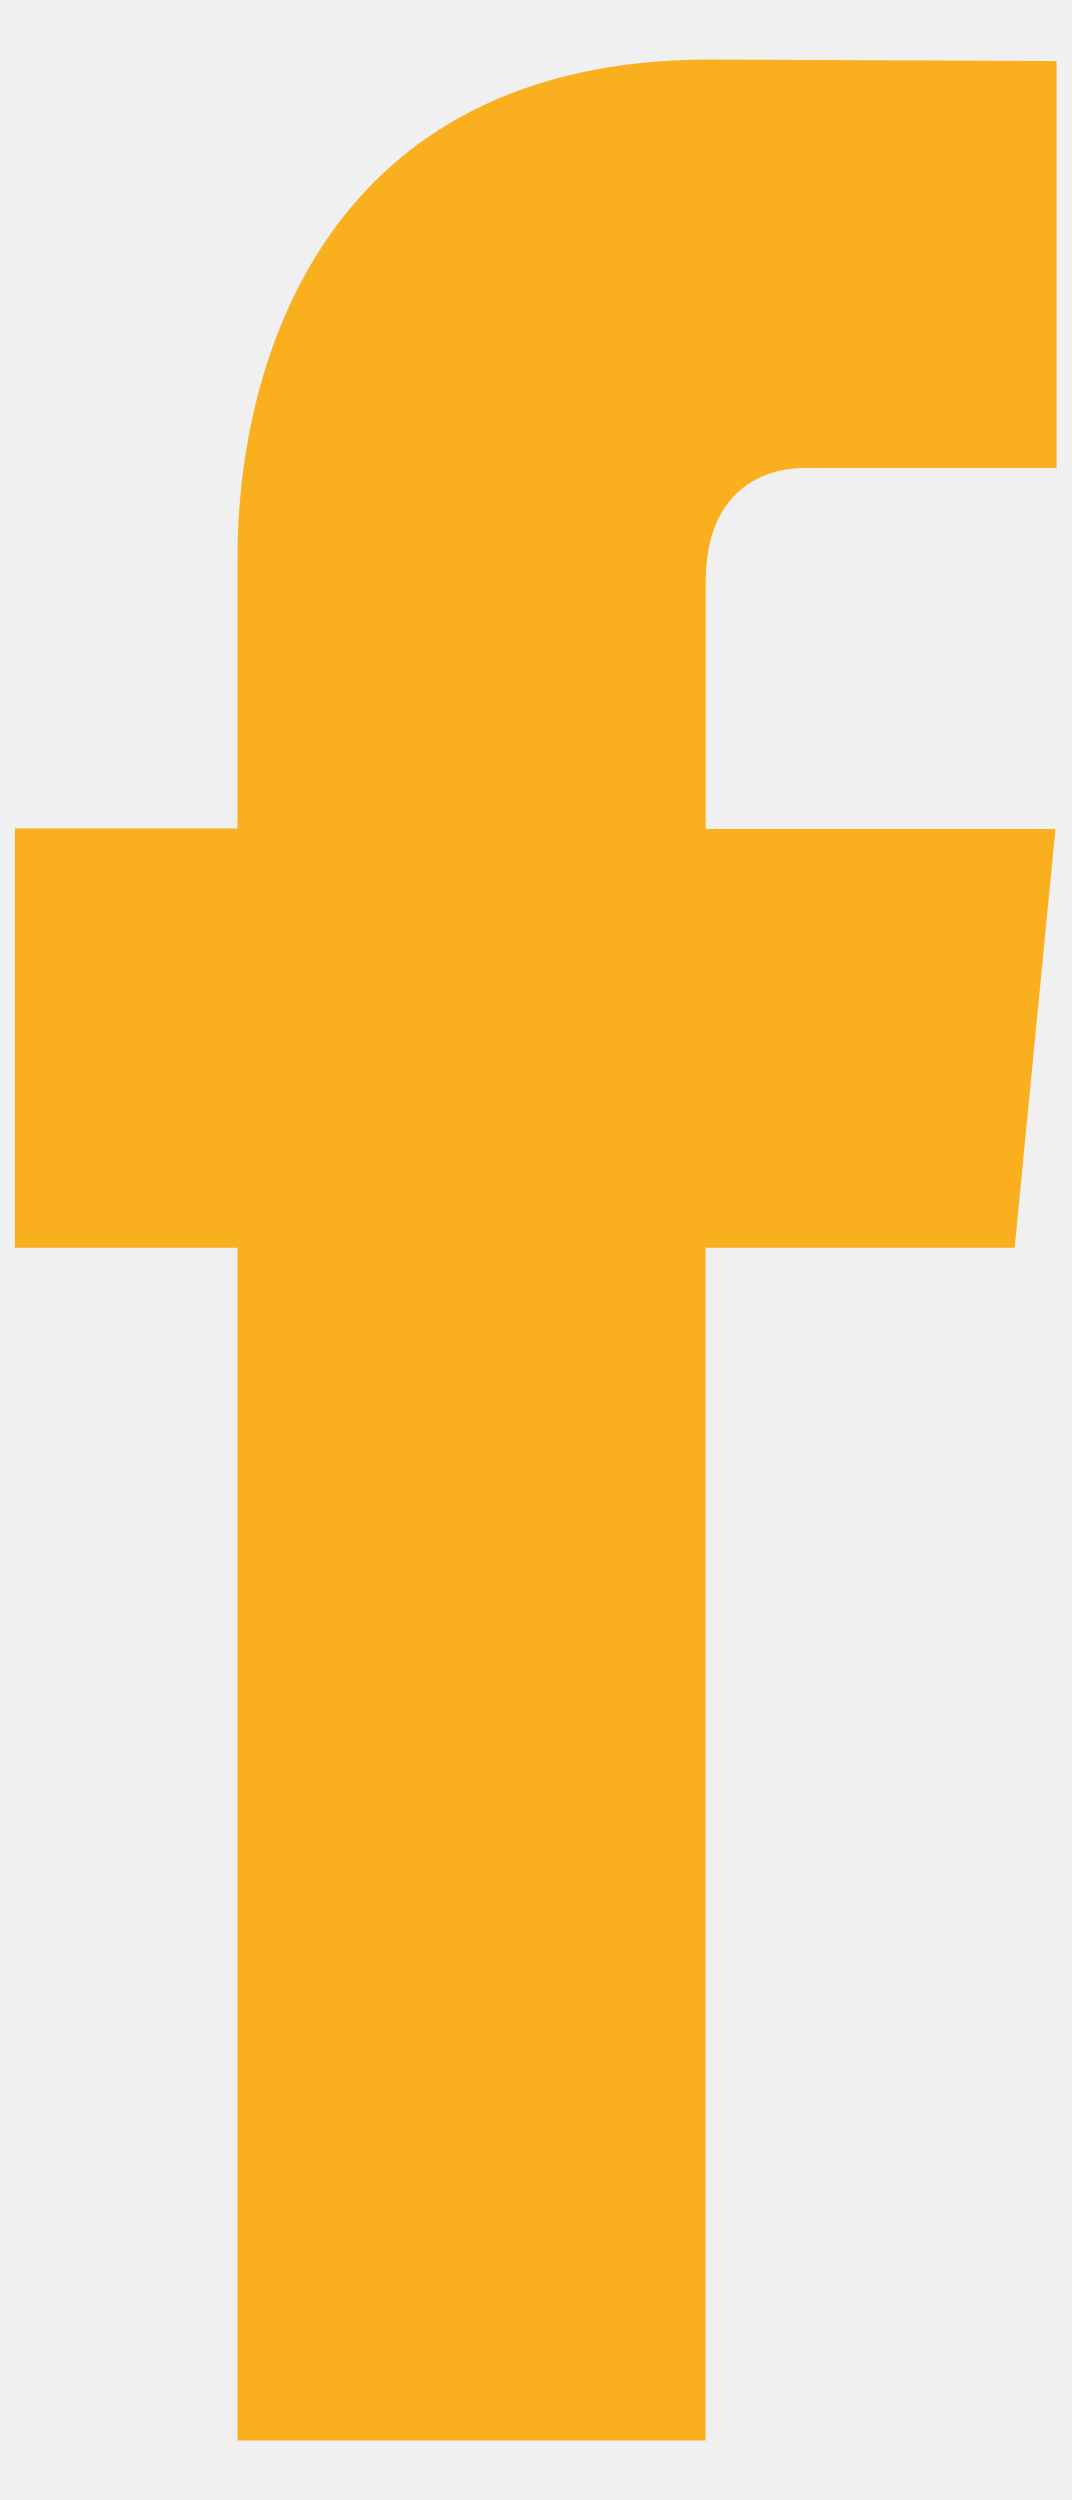
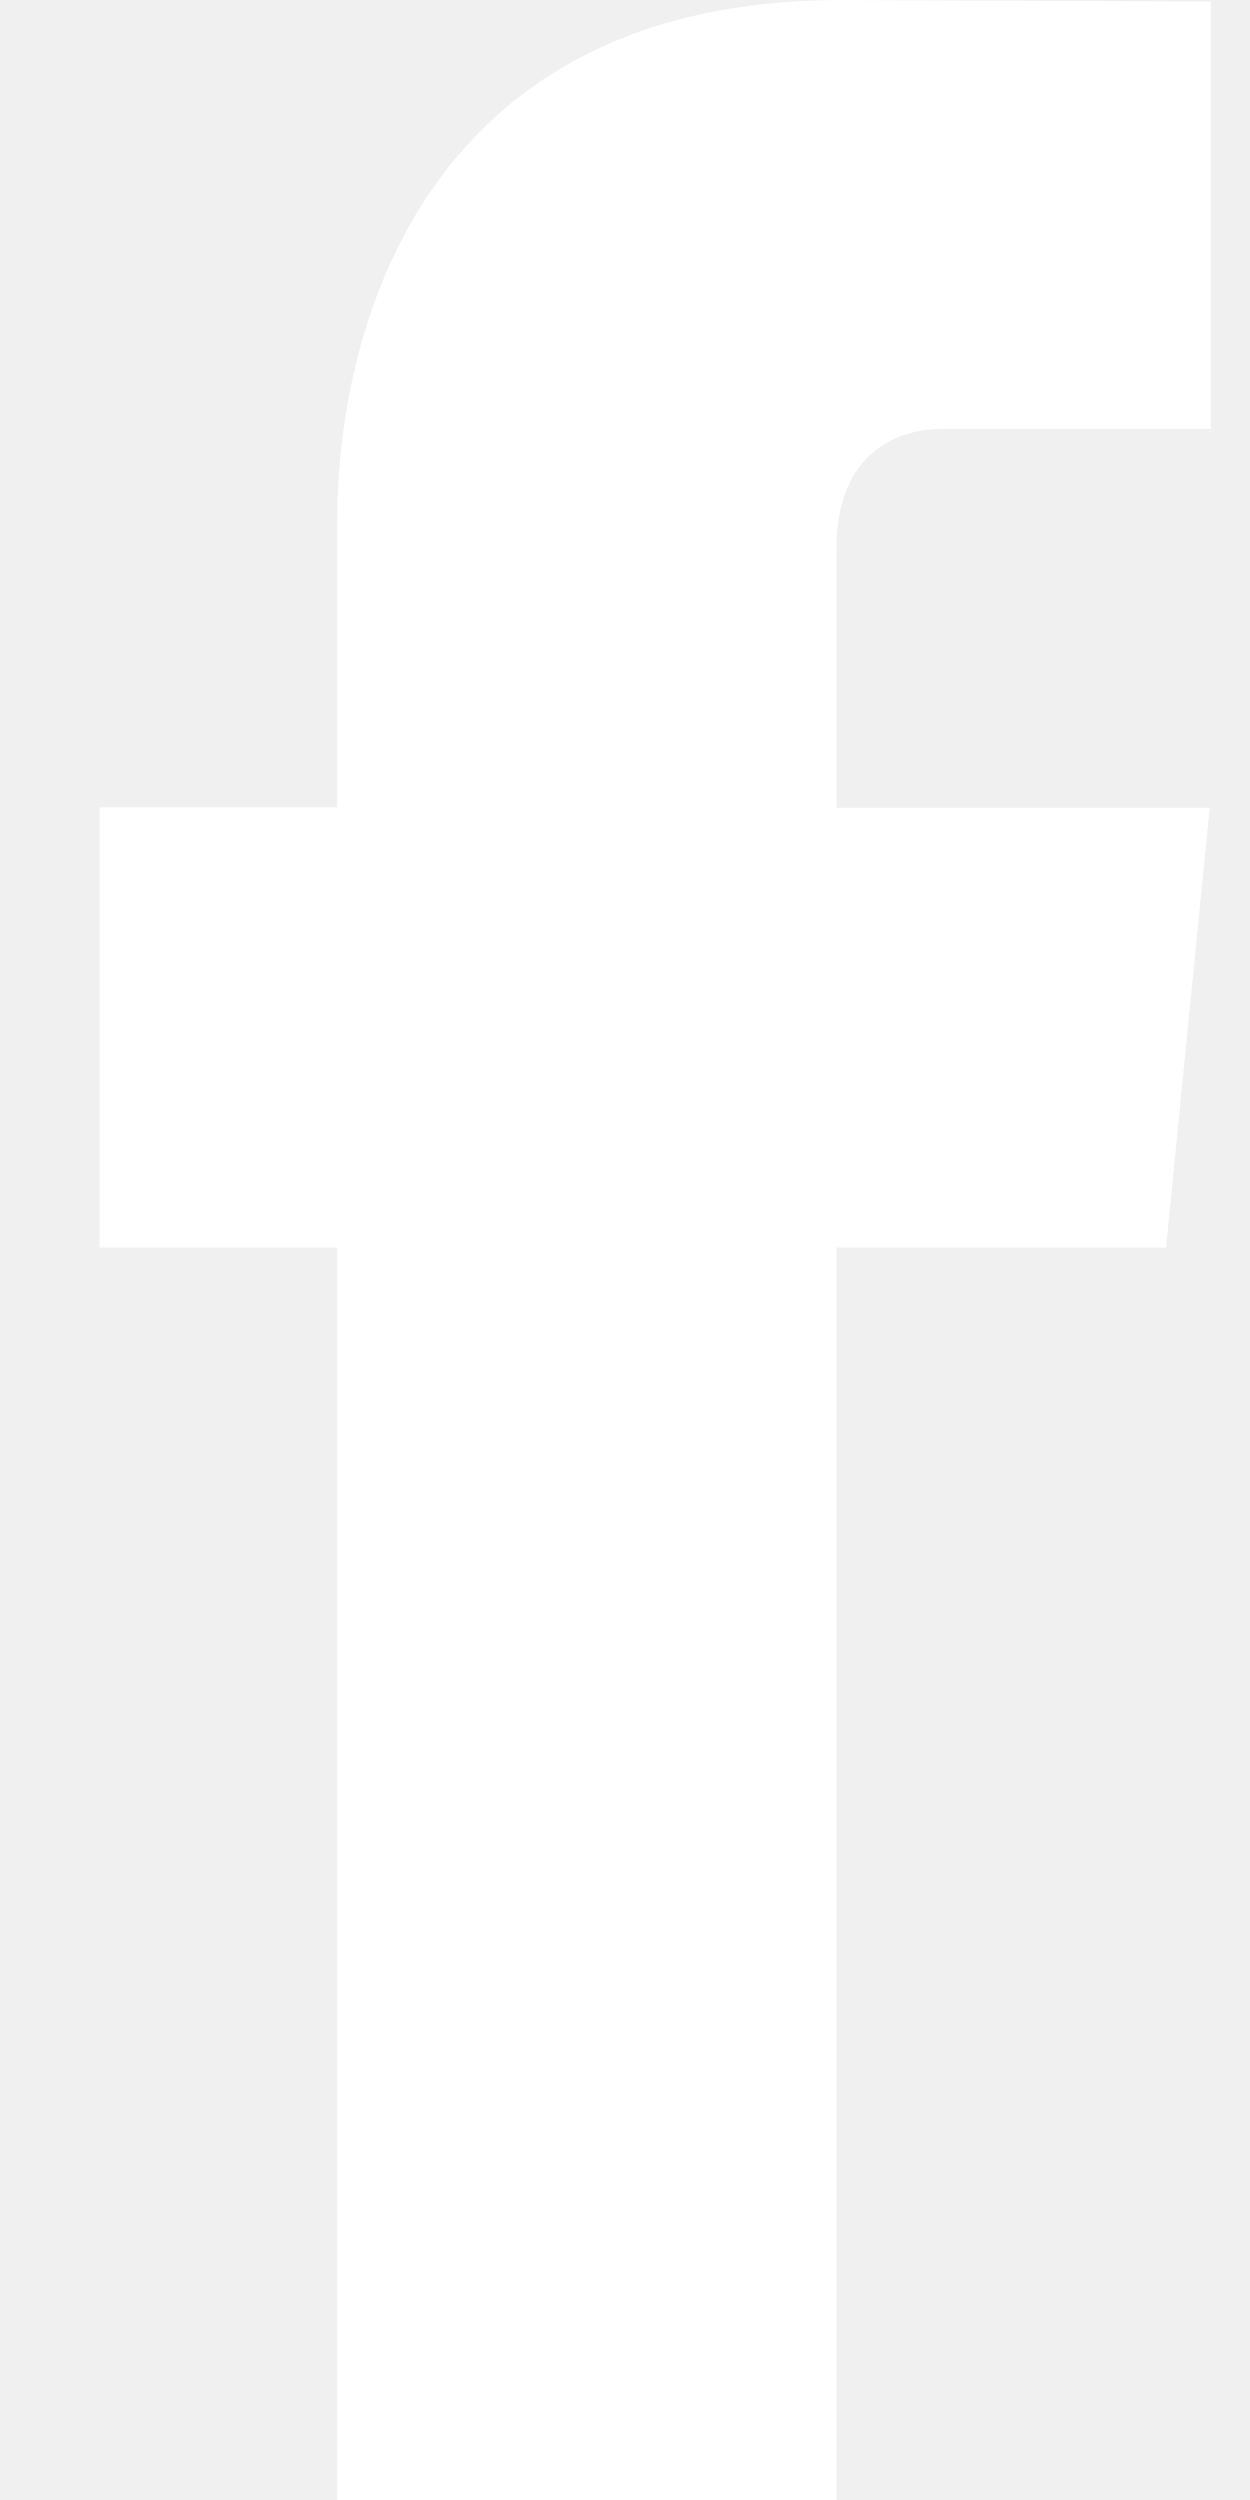
- <svg xmlns="http://www.w3.org/2000/svg" width="9" height="21" viewBox="0 0 9 21" fill="none">
-   <path d="M8.523 10.481H5.927V20.5H1.995V10.481H0.125V6.959H1.995V4.681C1.995 3.051 2.73 0.5 5.962 0.5L8.875 0.513V3.931H6.762C6.415 3.931 5.928 4.113 5.928 4.89V6.963H8.866L8.523 10.481Z" fill="#FAAF1E" />
+ <svg xmlns="http://www.w3.org/2000/svg" width="12" height="24" viewBox="0 0 12 24" fill="none">
+   <path d="M11.194 11.977H8.03V24H3.237V11.977H0.957V7.751H3.237V5.017C3.237 3.062 4.132 0 8.073 0L11.623 0.015V4.117H9.047C8.625 4.117 8.03 4.336 8.03 5.269V7.755H11.613L11.194 11.977Z" fill="white" />
</svg>
